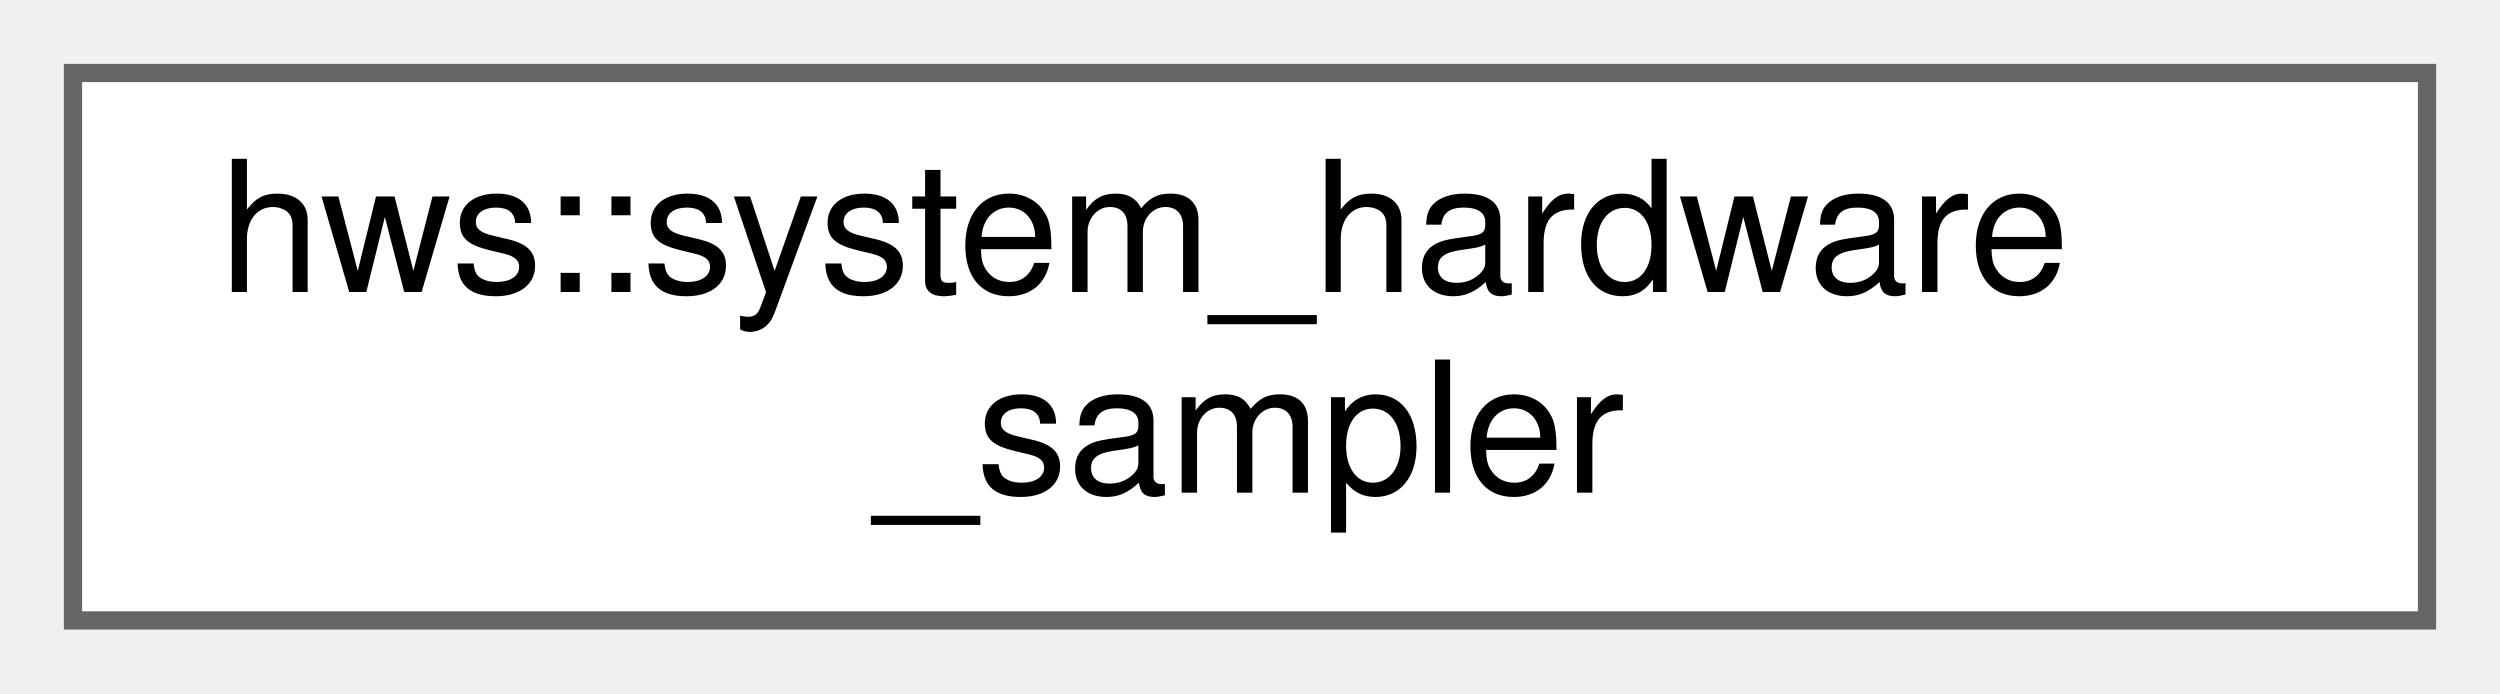
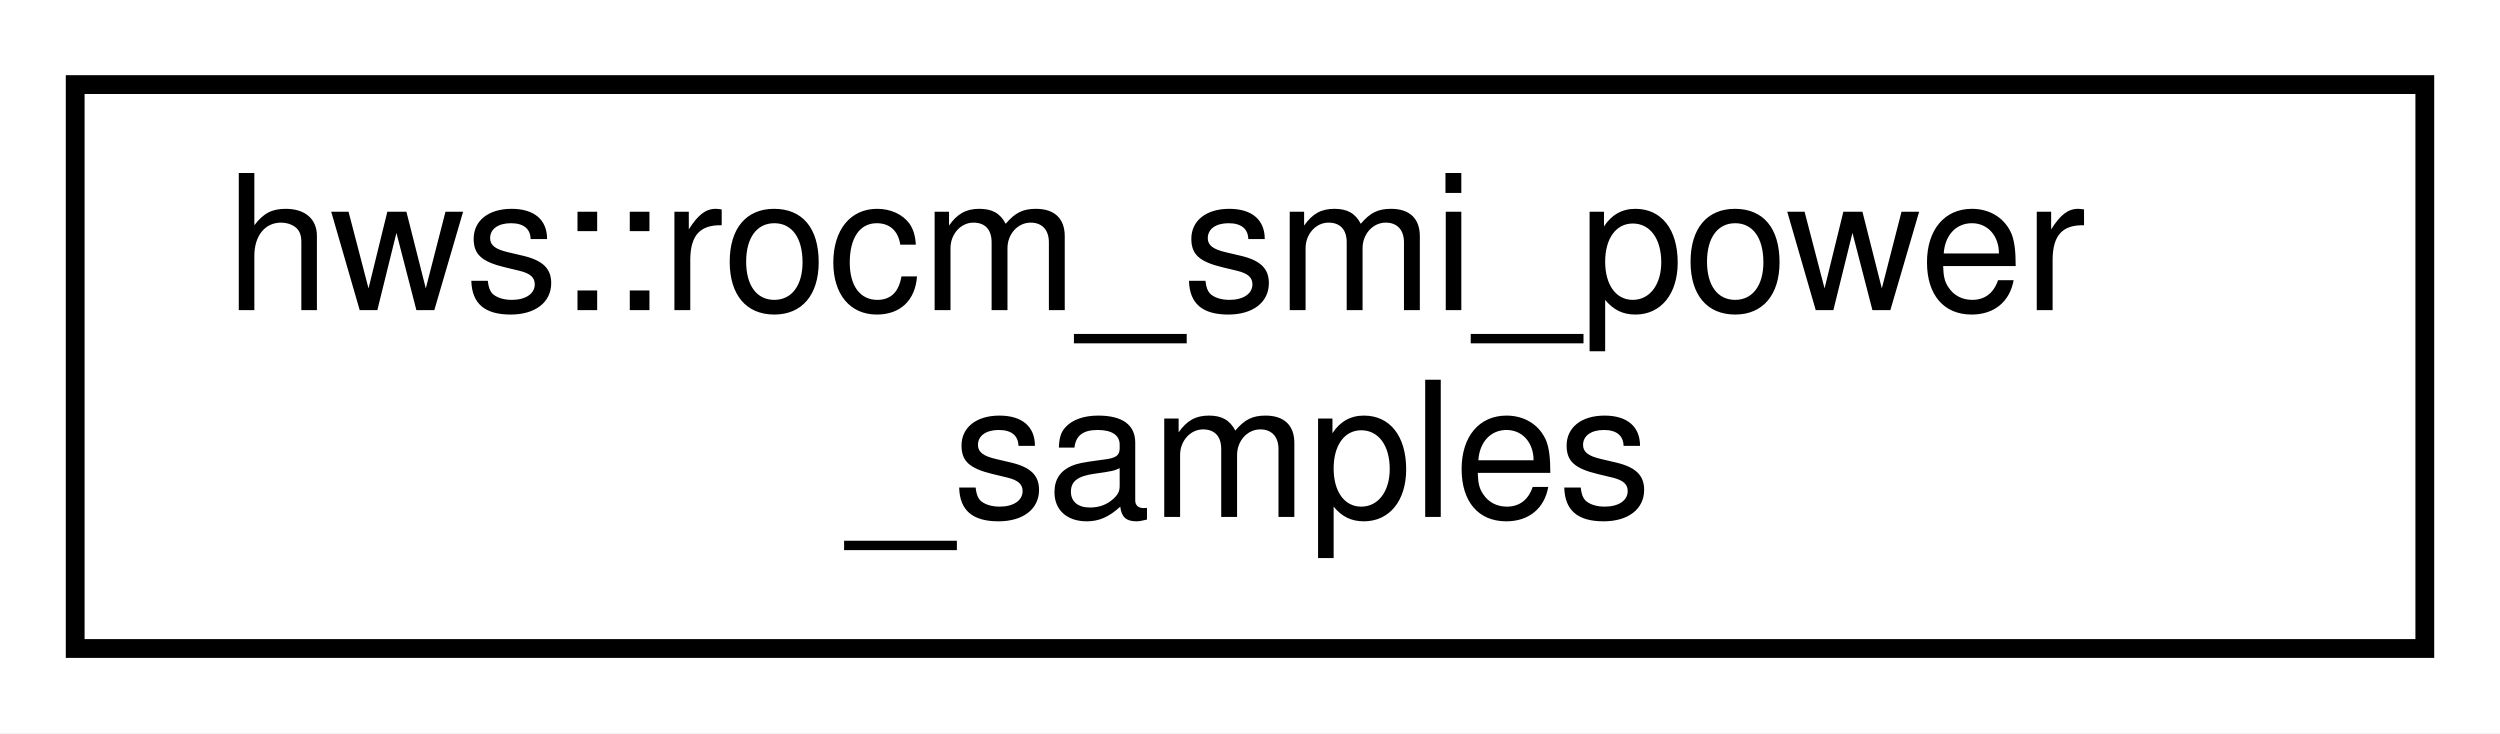
- <svg xmlns="http://www.w3.org/2000/svg" xmlns:xlink="http://www.w3.org/1999/xlink" width="137pt" height="38pt" viewBox="0.00 0.00 137.00 38.00">
-   <g id="graph0" class="graph" transform="scale(1 1) rotate(0) translate(4 34)">
-     <g id="Node000000" class="node">
-       <g id="a_Node000000">
-         <a xlink:href="classhws_1_1system__hardware__sampler.html" target="_top" xlink:title="A hardware sampler for the whole system.">
-           <polygon fill="white" stroke="#666666" points="129,-30 0,-30 0,0 129,0 129,-30" />
-           <text text-anchor="start" x="8" y="-18" font-family="Helvetica,sans-Serif" font-size="10.00">hws::system_hardware</text>
-           <text text-anchor="middle" x="64.5" y="-7" font-family="Helvetica,sans-Serif" font-size="10.00">_sampler</text>
+ <svg xmlns="http://www.w3.org/2000/svg" xmlns:xlink="http://www.w3.org/1999/xlink" width="133pt" height="39pt" viewBox="0.00 0.00 133.00 39.00">
+   <g id="graph0" class="graph" transform="scale(1 1) rotate(0) translate(4 35)">
+     <polygon fill="white" stroke="transparent" points="-4,4 -4,-35 129,-35 129,4 -4,4" />
+     <g id="node1" class="node">
+       <g id="a_node1">
+         <a xlink:href="classhws_1_1rocm__smi__power__samples.html" target="_top" xlink:title="Wrapper class for all power related ROCm SMI hardware samples.">
+           <polygon fill="white" stroke="black" points="0,-0.5 0,-30.5 125,-30.5 125,-0.5 0,-0.5" />
+           <text text-anchor="start" x="8" y="-18.5" font-family="Helvetica,sans-Serif" font-size="10.00">hws::rocm_smi_power</text>
+           <text text-anchor="middle" x="62.5" y="-7.5" font-family="Helvetica,sans-Serif" font-size="10.00">_samples</text>
        </a>
      </g>
    </g>
  </g>
</svg>
